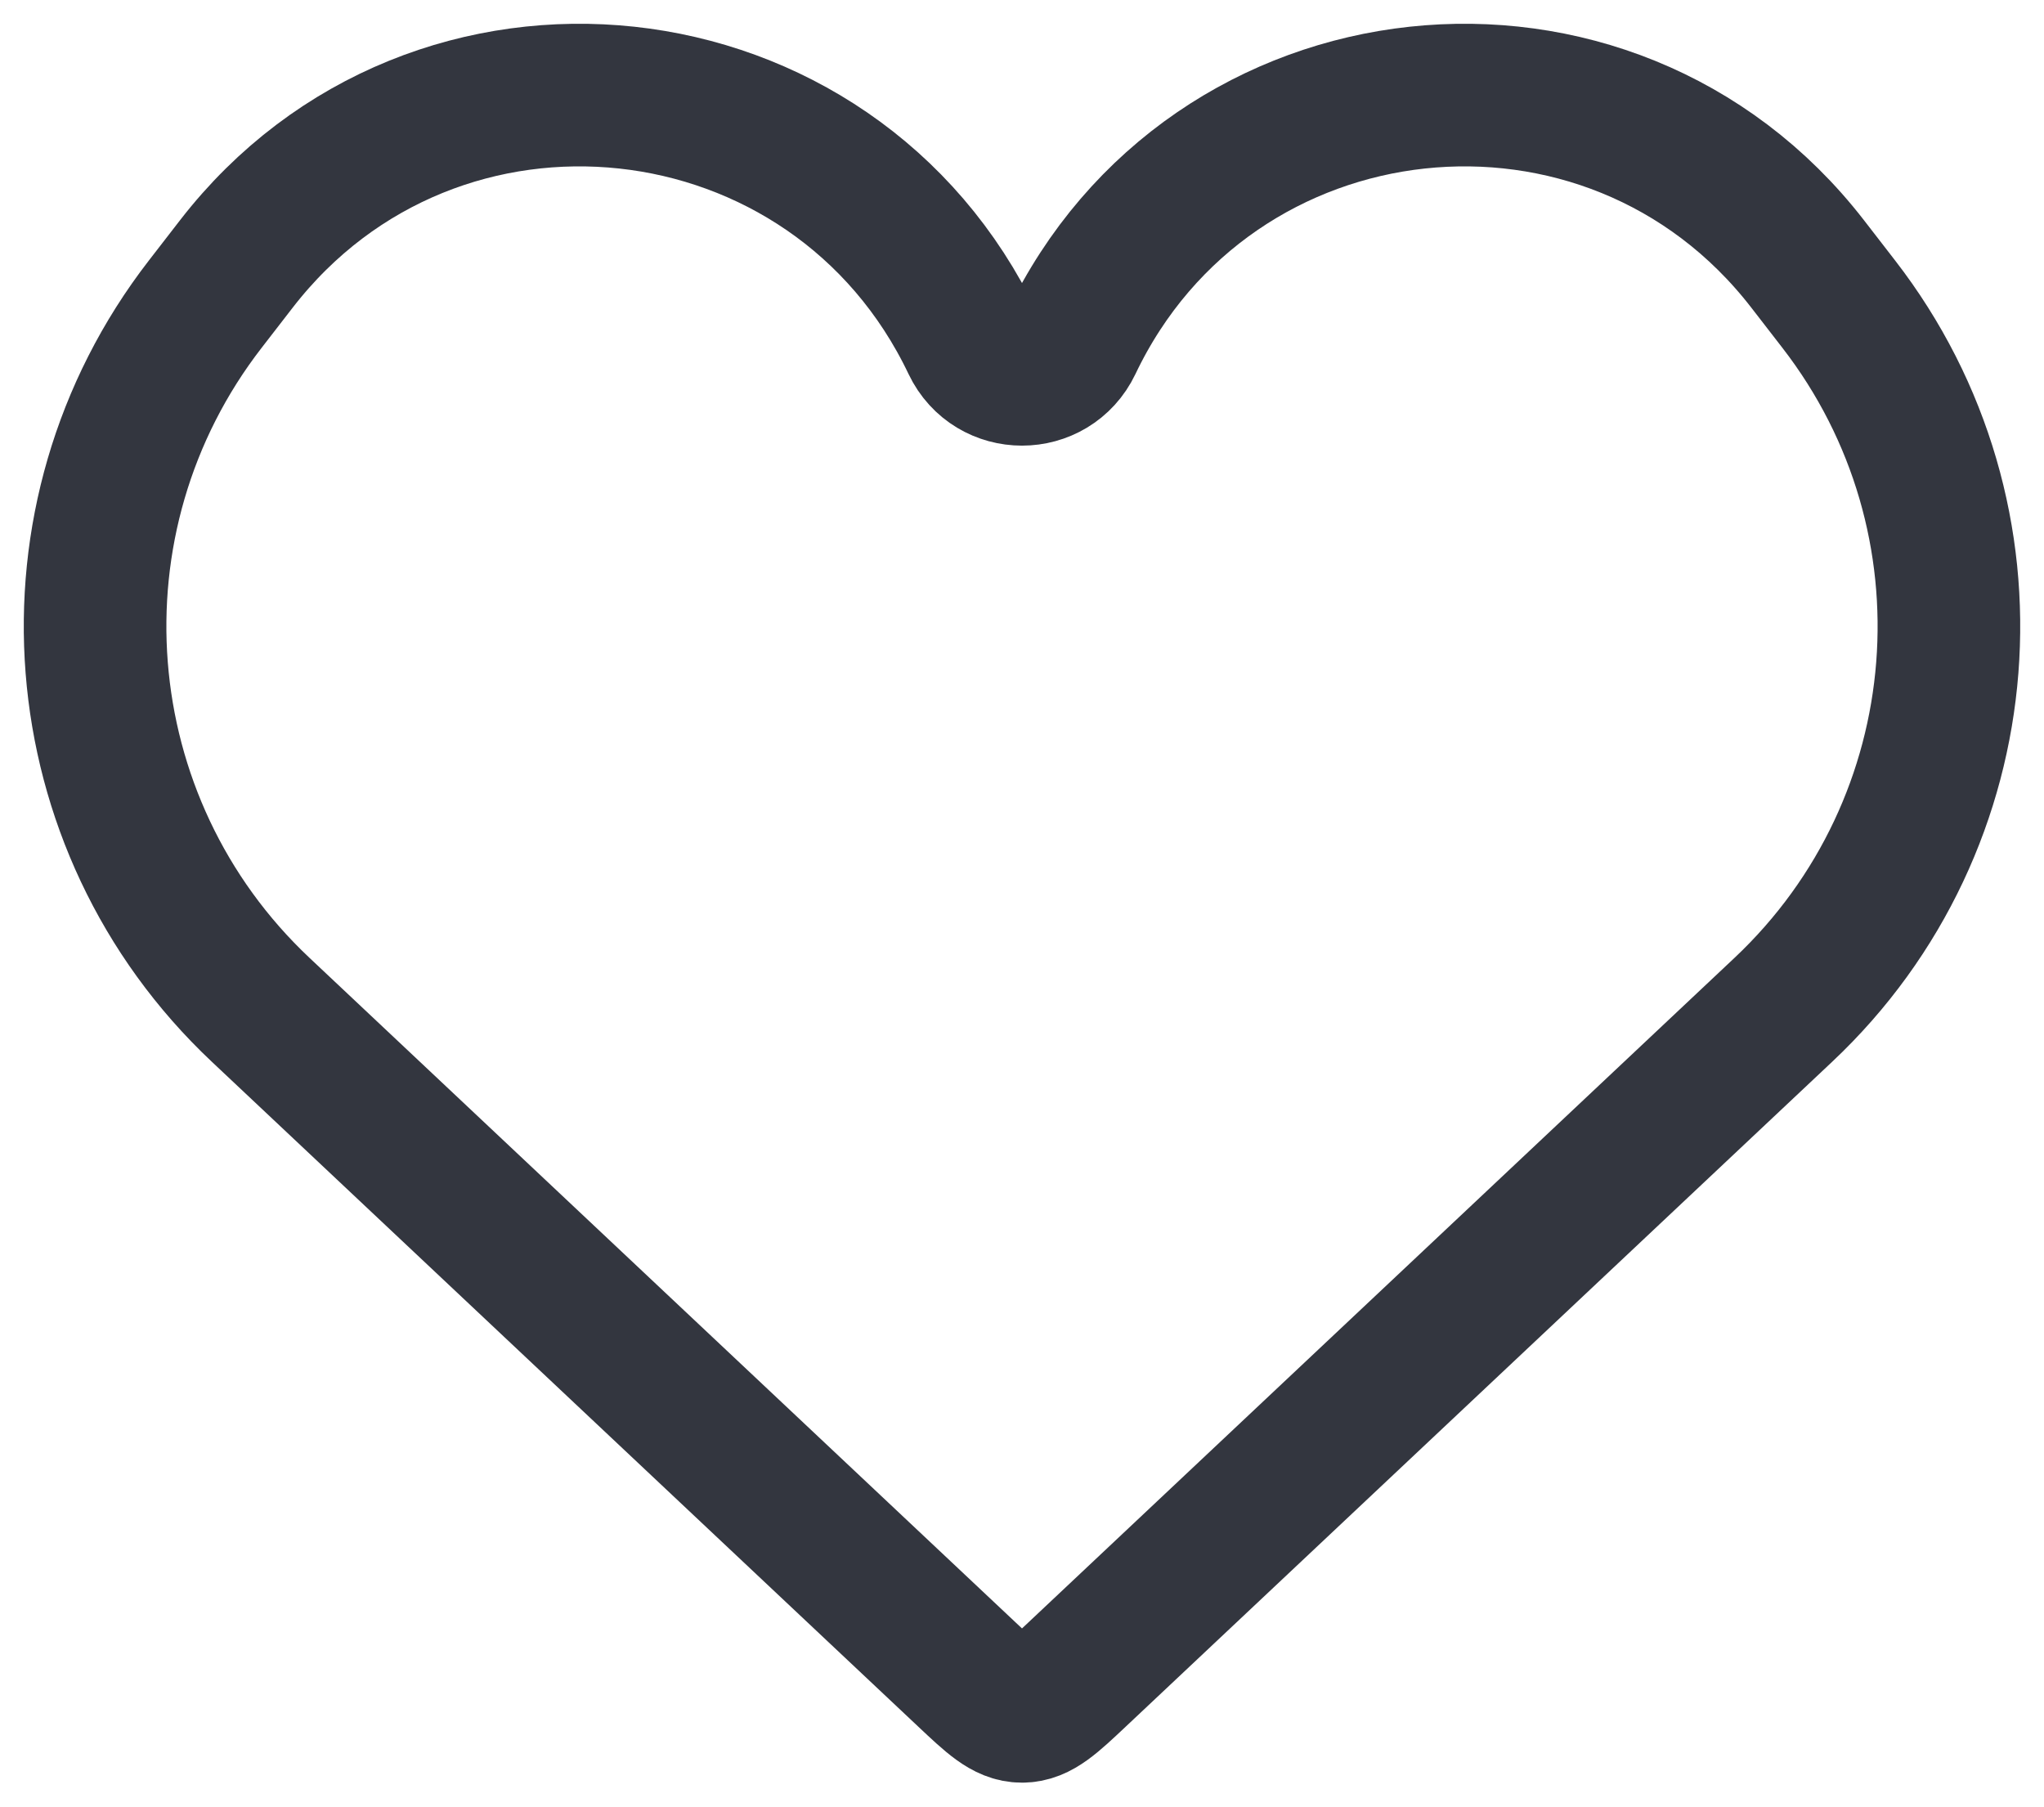
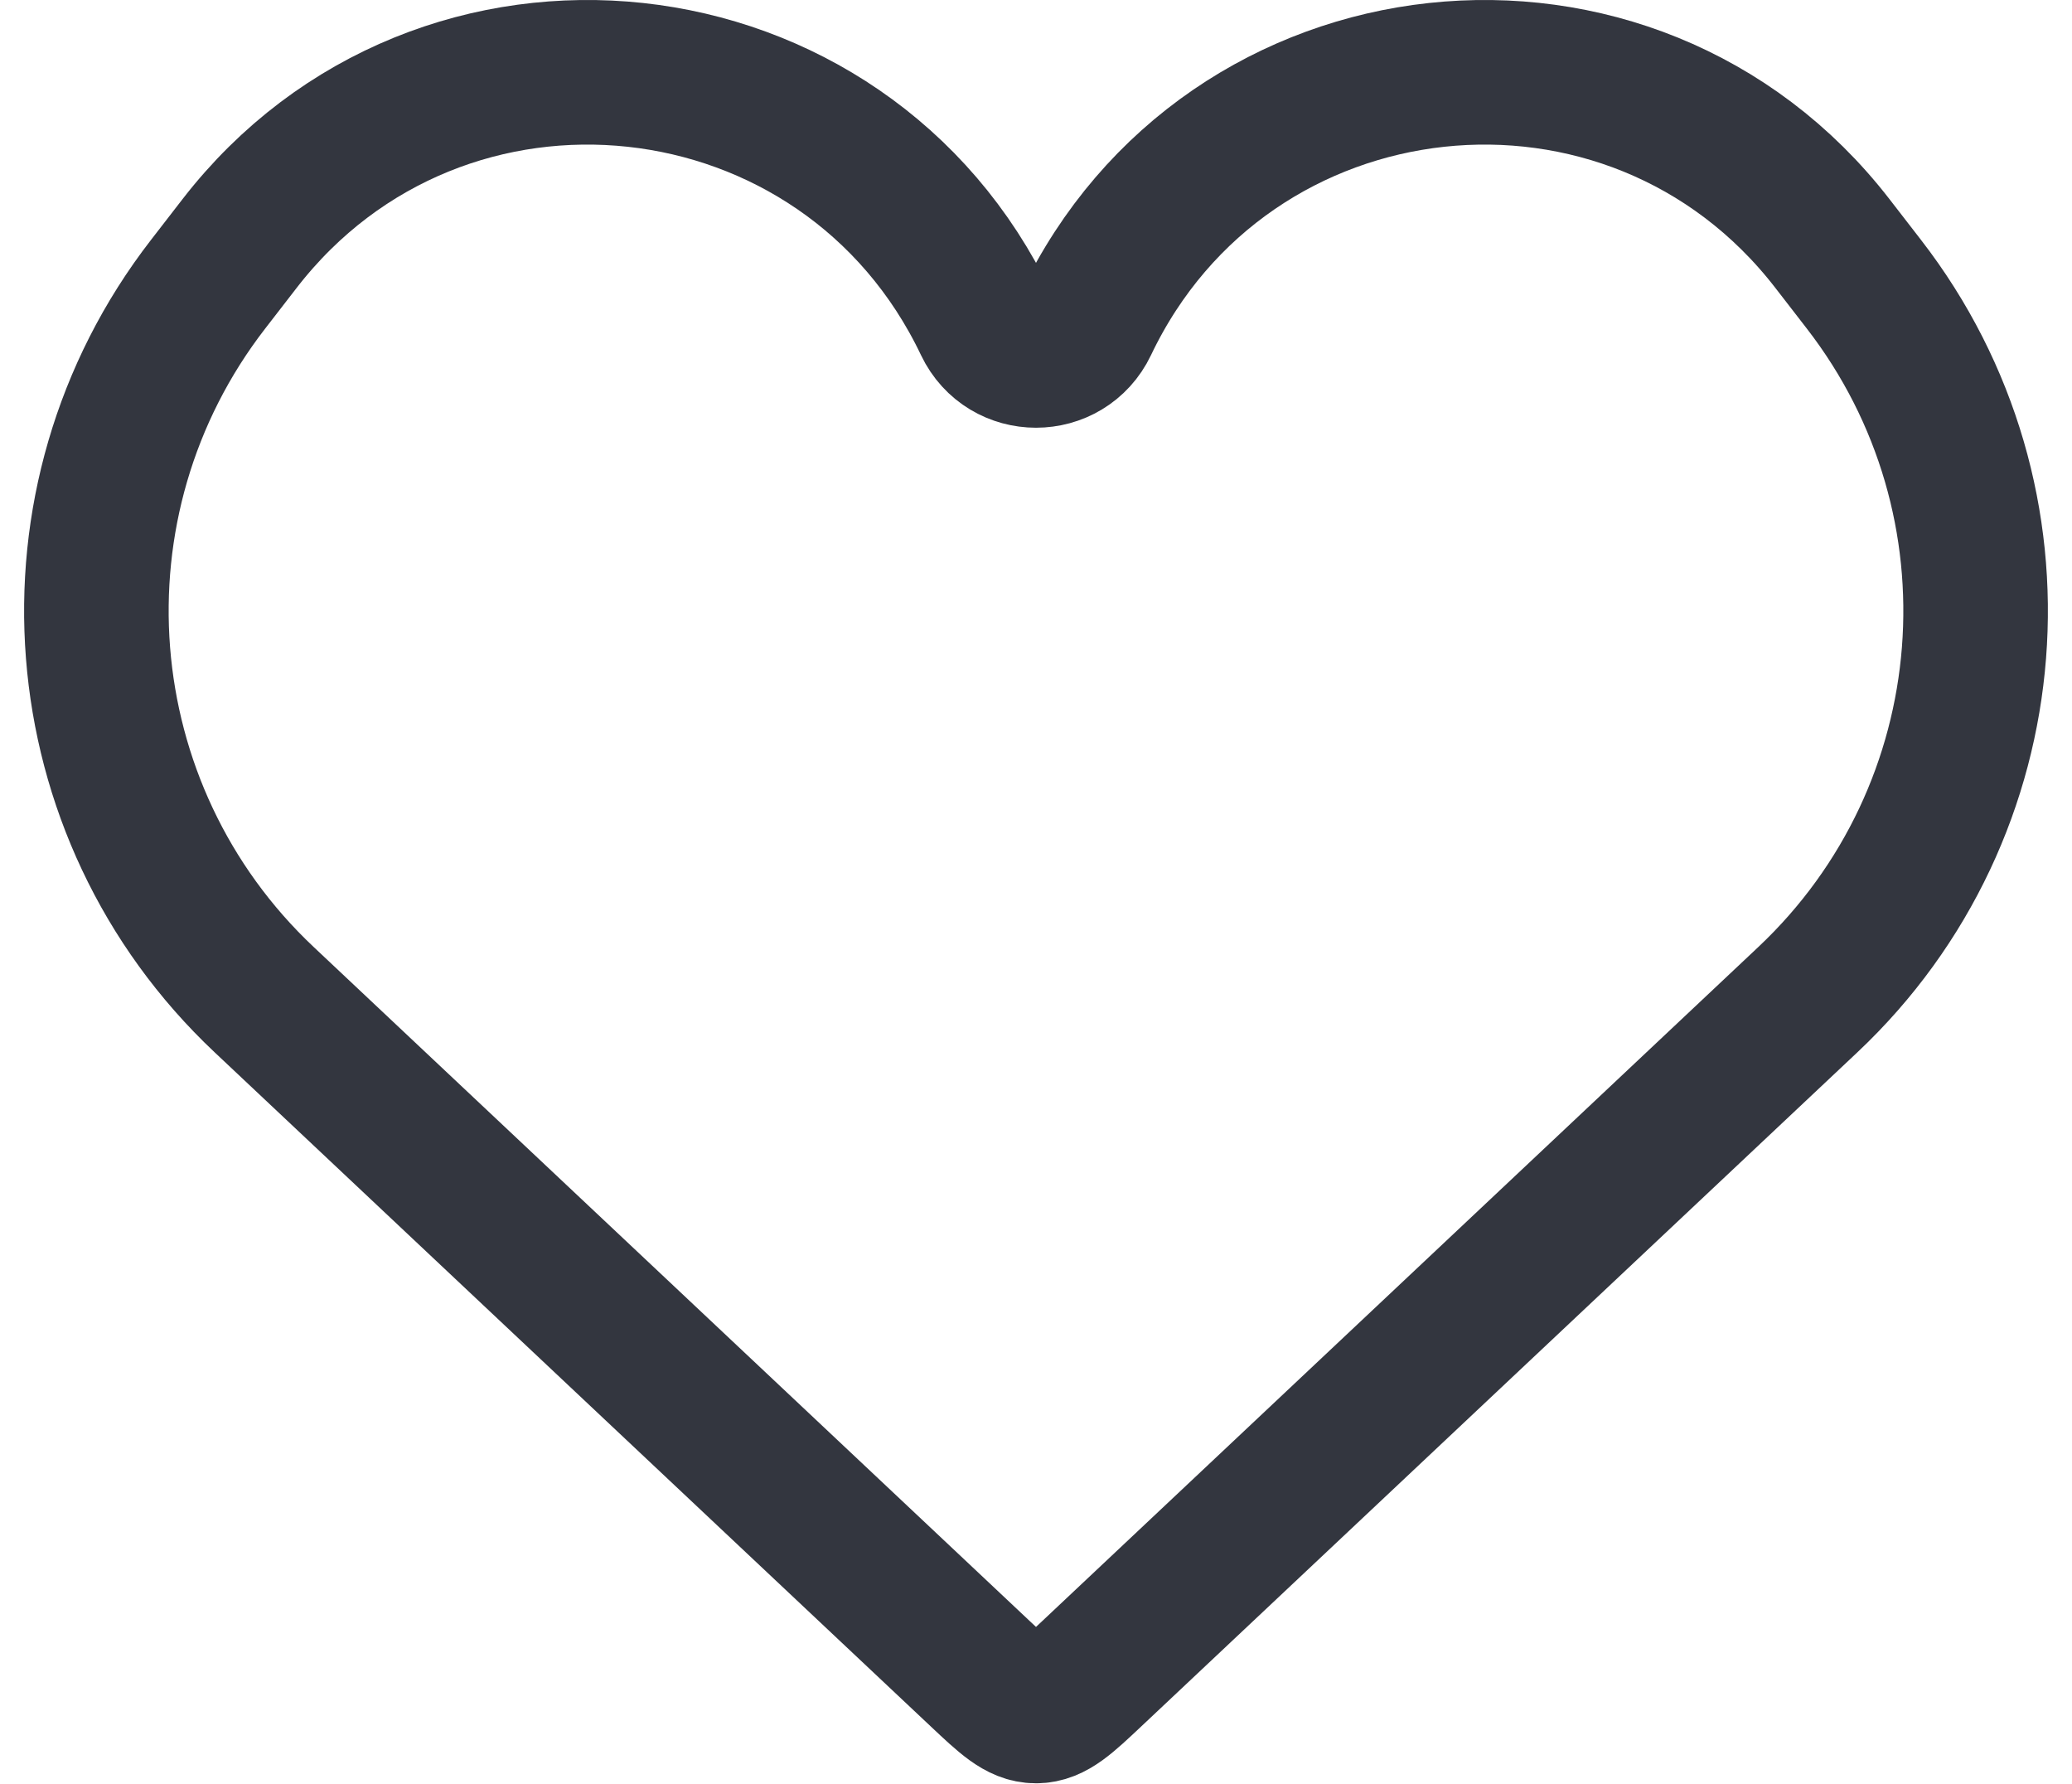
- <svg xmlns="http://www.w3.org/2000/svg" width="43" height="38" viewBox="0 0 43 38" fill="none">
-   <path d="M5.482 21.241L20.338 35.222C20.889 35.741 21.164 36 21.5 36C21.836 36 22.111 35.741 22.662 35.222L37.518 21.241C41.669 17.334 42.173 10.906 38.682 6.398L38.026 5.55C33.85 0.157 25.467 1.062 22.533 7.222C22.118 8.092 20.882 8.092 20.467 7.222C17.533 1.062 9.15 0.157 4.974 5.55L4.318 6.398C0.827 10.906 1.331 17.334 5.482 21.241Z" stroke="#33363F" stroke-width="3" />
+ <svg xmlns="http://www.w3.org/2000/svg" width="43" height="37" viewBox="0 0 43 37" fill="none">
+   <path d="M5.482 20.741L20.338 34.722C20.889 35.241 21.164 35.5 21.5 35.5C21.836 35.5 22.111 35.241 22.662 34.722L37.518 20.741C41.669 16.834 42.173 10.406 38.682 5.898L38.026 5.05C33.85 -0.343 25.467 0.562 22.533 6.722C22.118 7.592 20.882 7.592 20.467 6.722C17.533 0.562 9.15 -0.343 4.974 5.05L4.318 5.898C0.827 10.406 1.331 16.834 5.482 20.741Z" stroke="#33363F" stroke-width="3" />
</svg>
